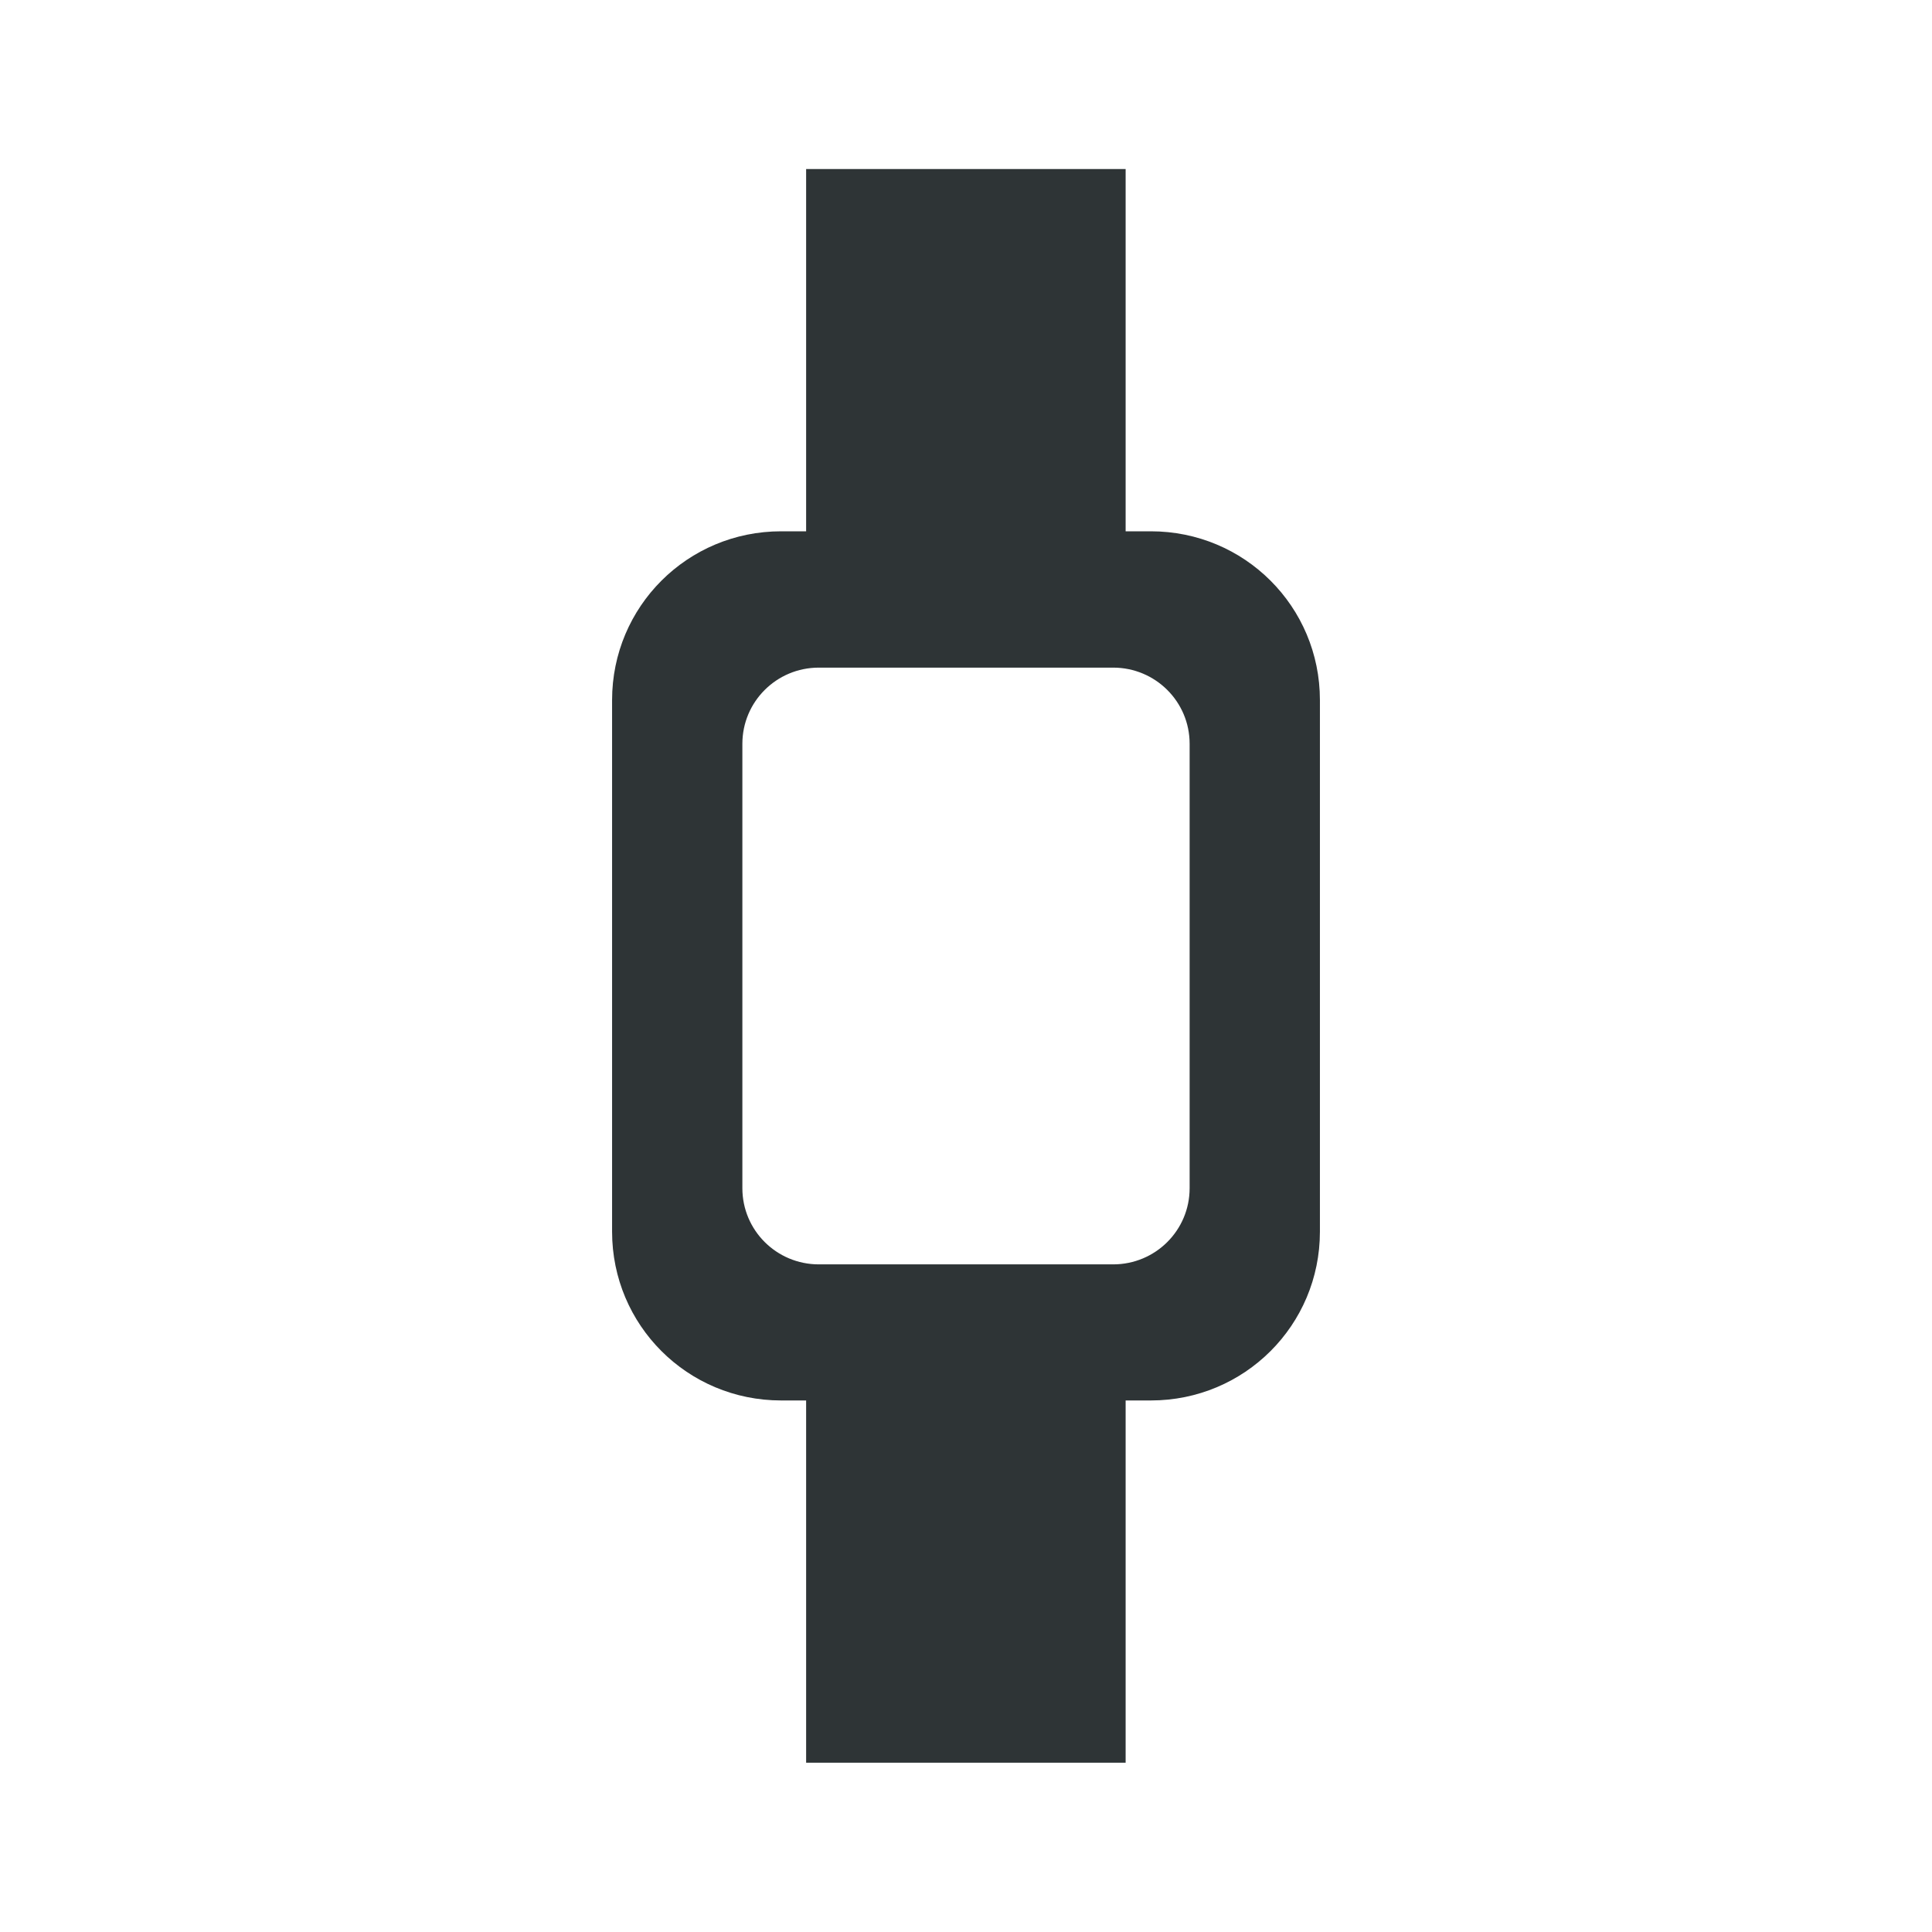
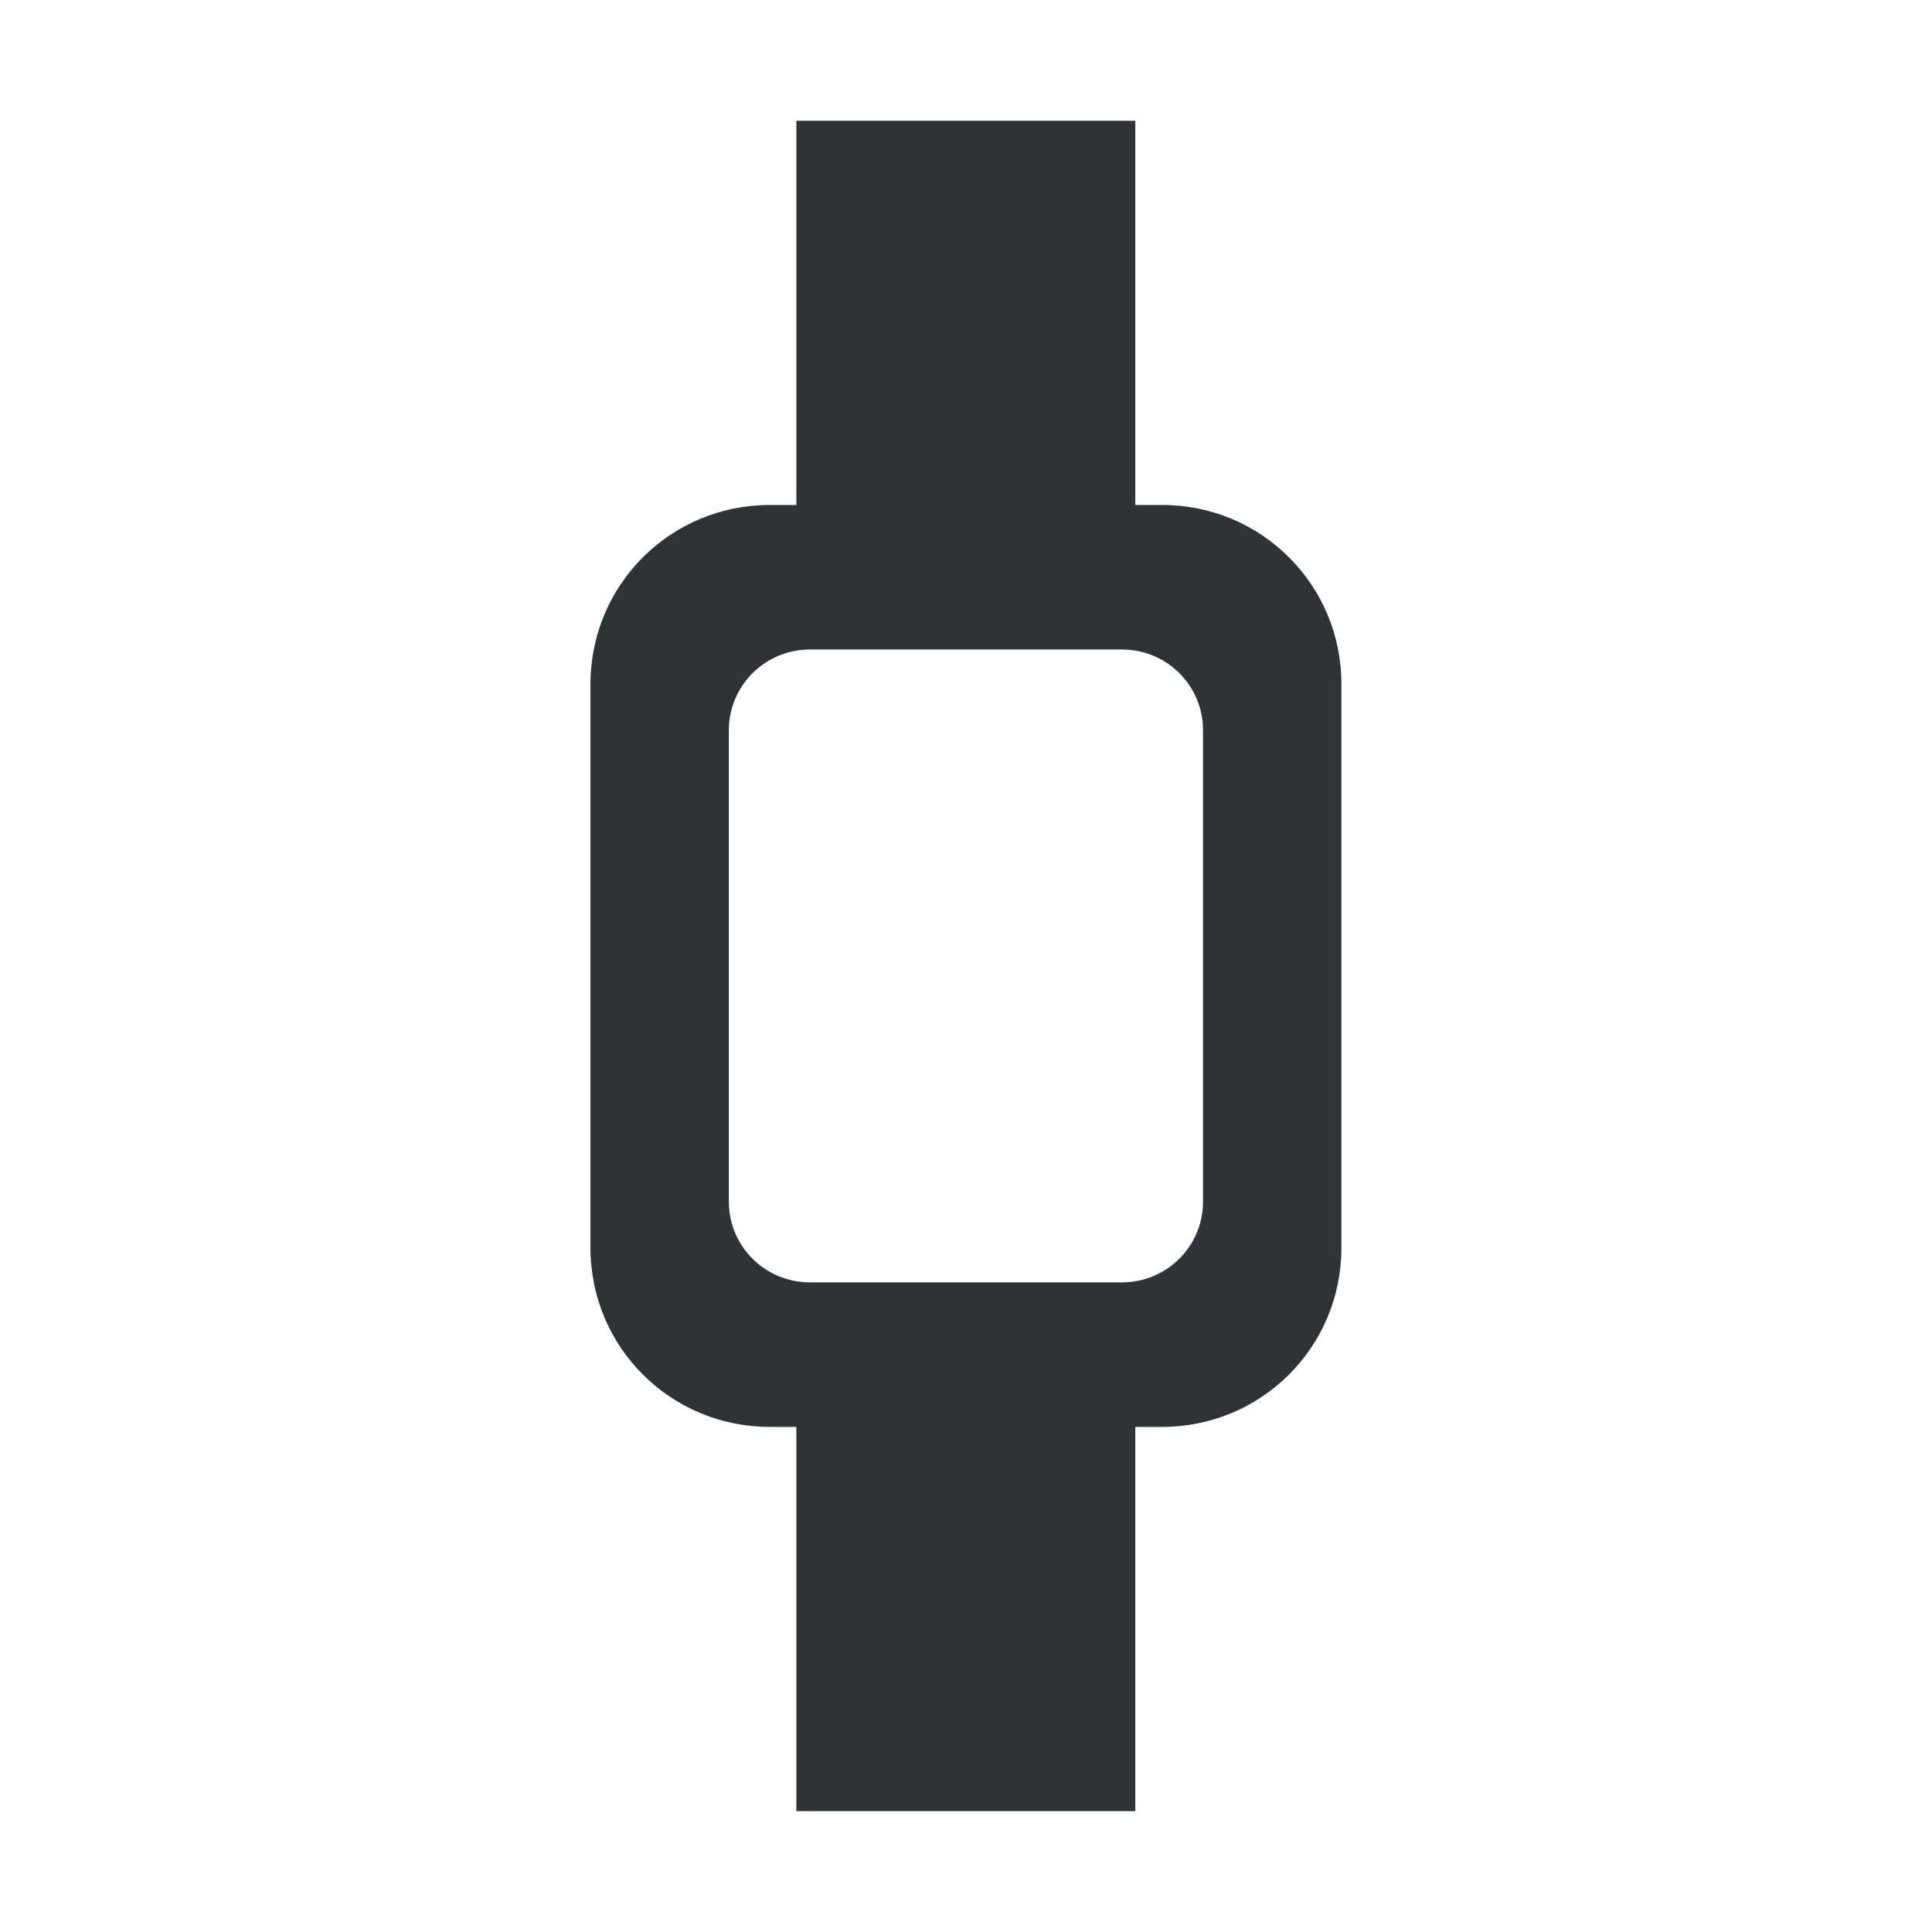
- <svg xmlns="http://www.w3.org/2000/svg" height="16px" viewBox="0 0 16 16" width="16px">
-   <path d="m 6.676,1.4 v 3 h -0.207 c -0.775,0 -1.4,0.623 -1.4,1.398 v 4.402 c 0,0.775 0.625,1.398 1.4,1.398 h 0.207 v 3 h 2.646 v -3 h 0.209 c 0.775,0 1.4,-0.623 1.4,-1.398 v -4.402 c 0,-0.775 -0.625,-1.398 -1.4,-1.398 h -0.209 v -3 z m 0.105,4.129 h 2.438 c 0.349,0 0.633,0.281 0.633,0.631 v 3.68 c 0,0.349 -0.283,0.631 -0.633,0.631 h -2.438 c -0.349,0 -0.633,-0.281 -0.633,-0.631 v -3.68 c 0,-0.349 0.283,-0.631 0.633,-0.631 z" fill="#2e3436" />
+ <svg xmlns="http://www.w3.org/2000/svg" height="16" viewBox="0 0 16 16" width="16">
+   <path d="m6.595 1v3.182h-.22c-.822 0-1.485.661-1.485 1.483v4.669c0 .822.663 1.483 1.485 1.483h.22v3.182h2.807v-3.182h.222c.822 0 1.485-.661 1.485-1.483v-4.669c0-.822-.663-1.483-1.485-1.483h-.222v-3.182zm.112 4.379h2.585c.371 0 .671.298.671.669v3.903c0 .371-.301.669-.671.669h-2.585c-.371 0-.671-.298-.671-.669v-3.903c0-.371.301-.669.671-.669z" fill="#2e3436" stroke-width="1.061" />
</svg>
